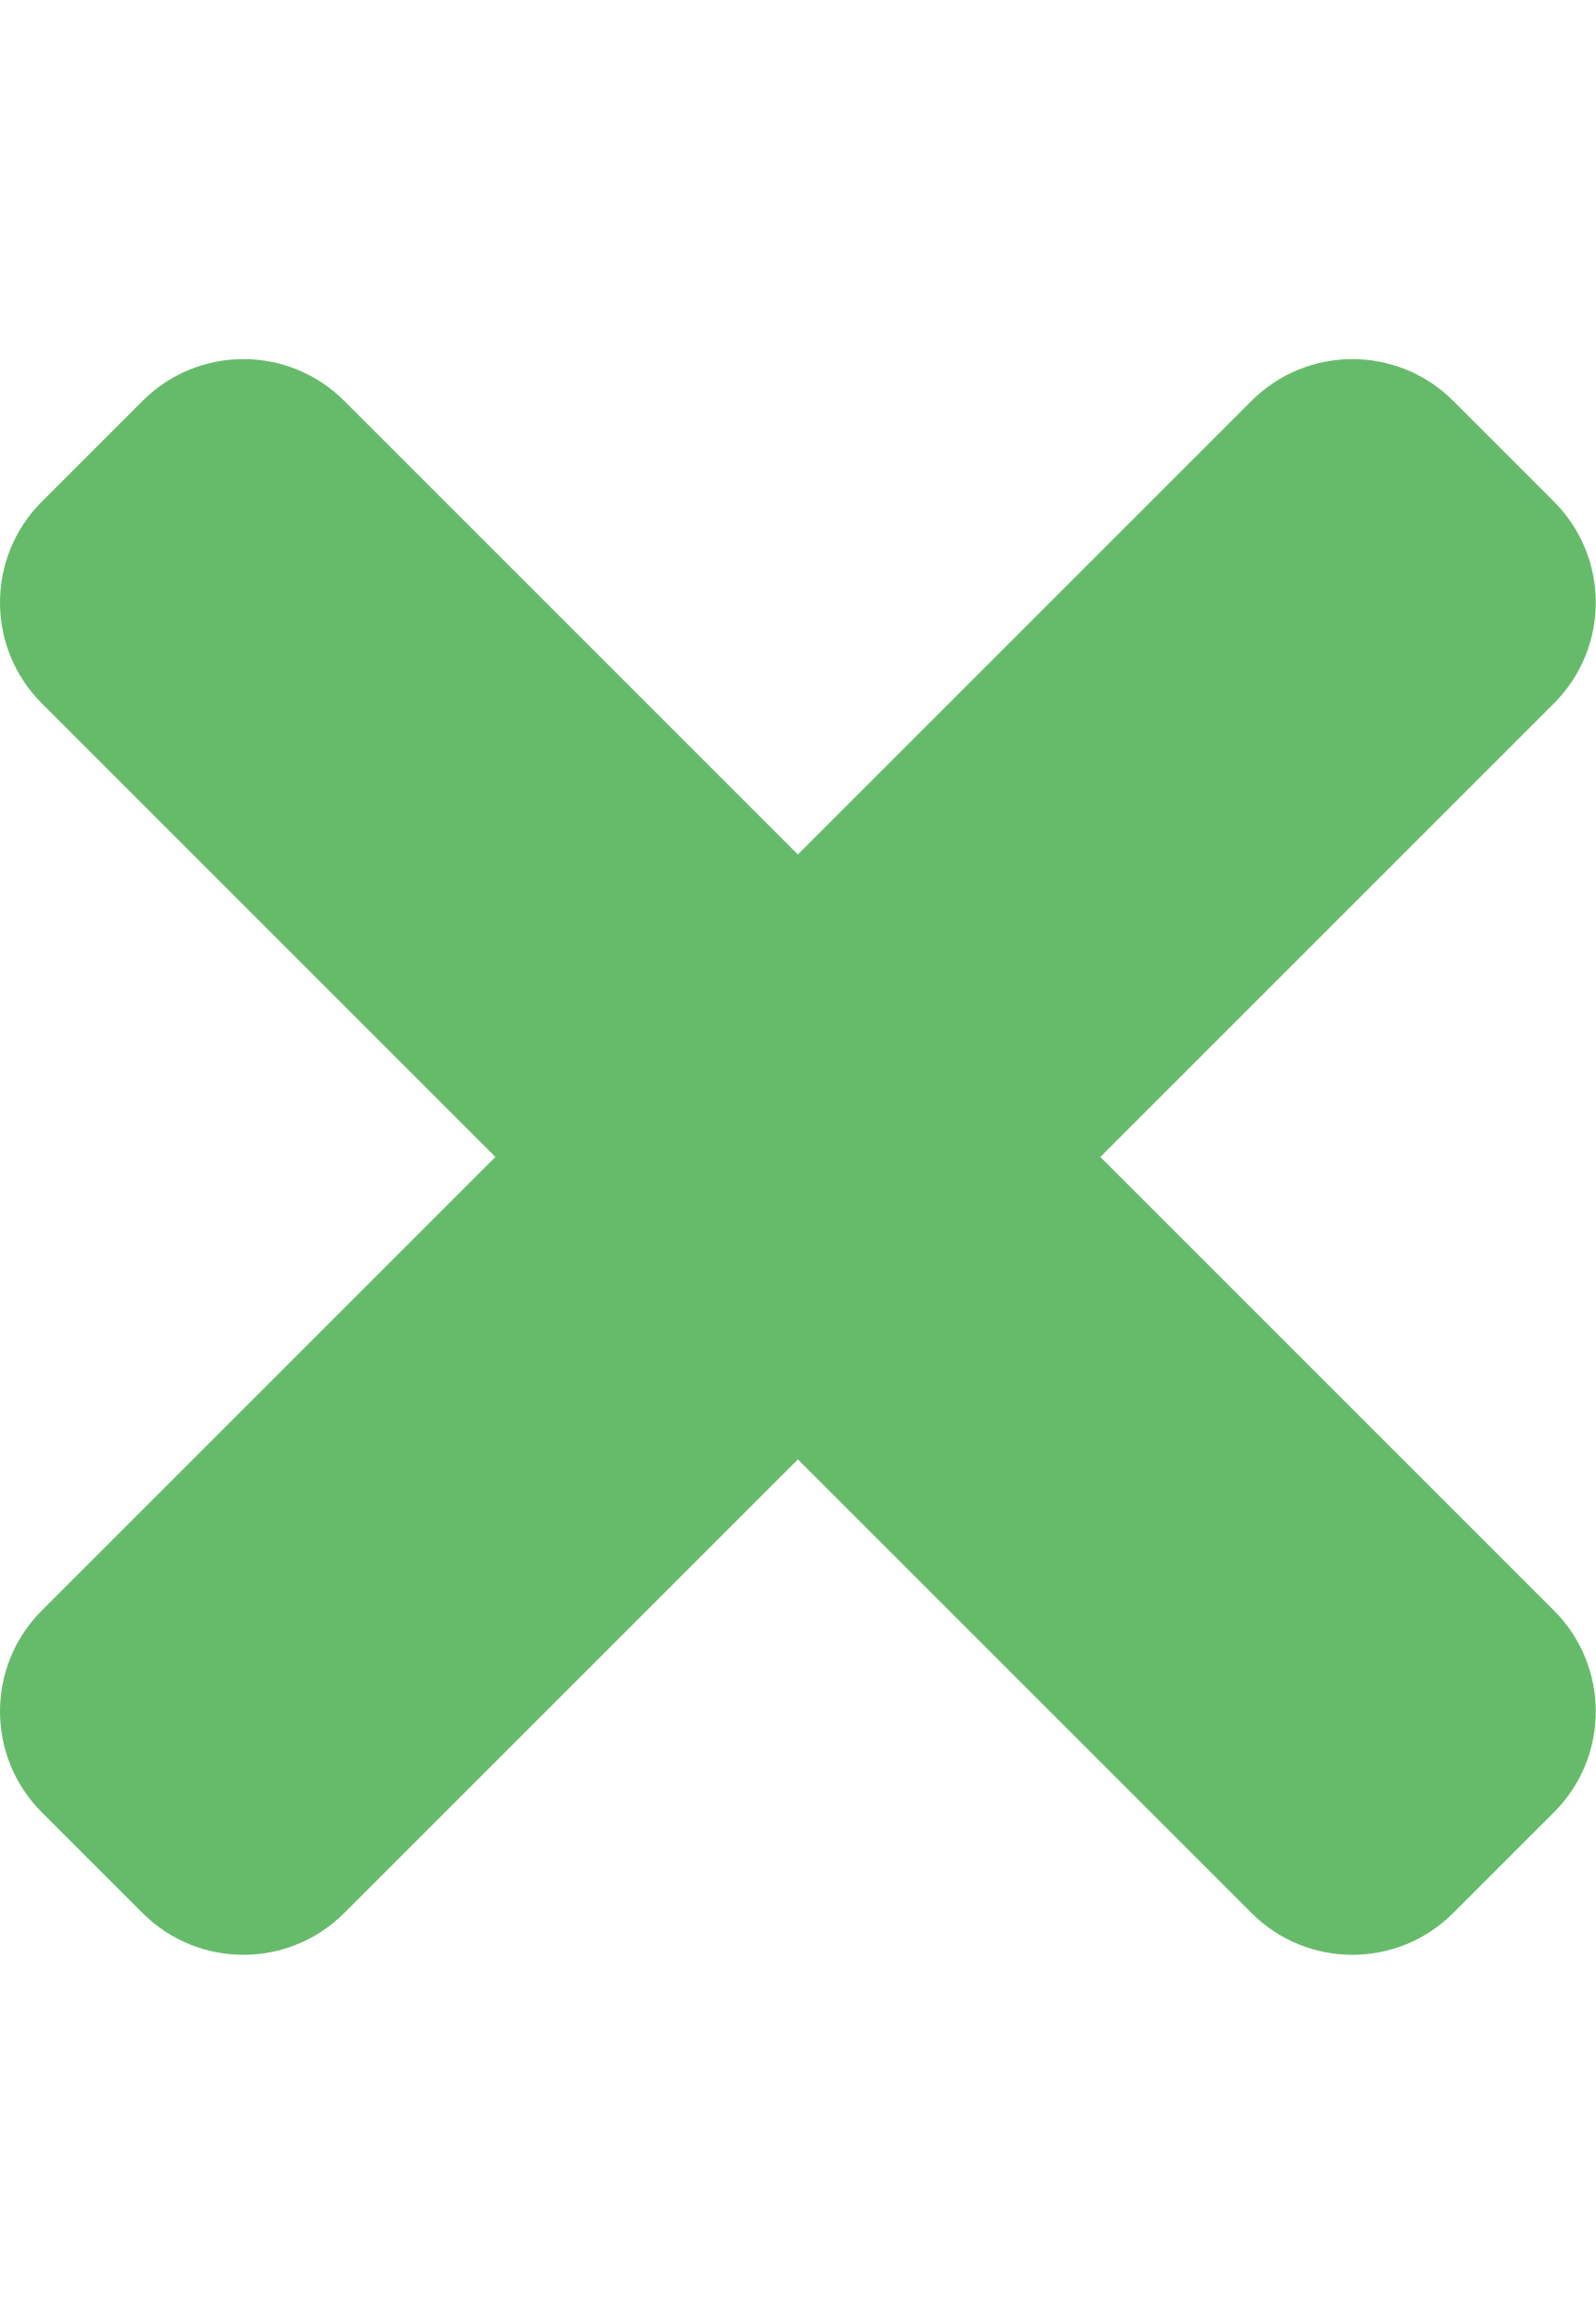
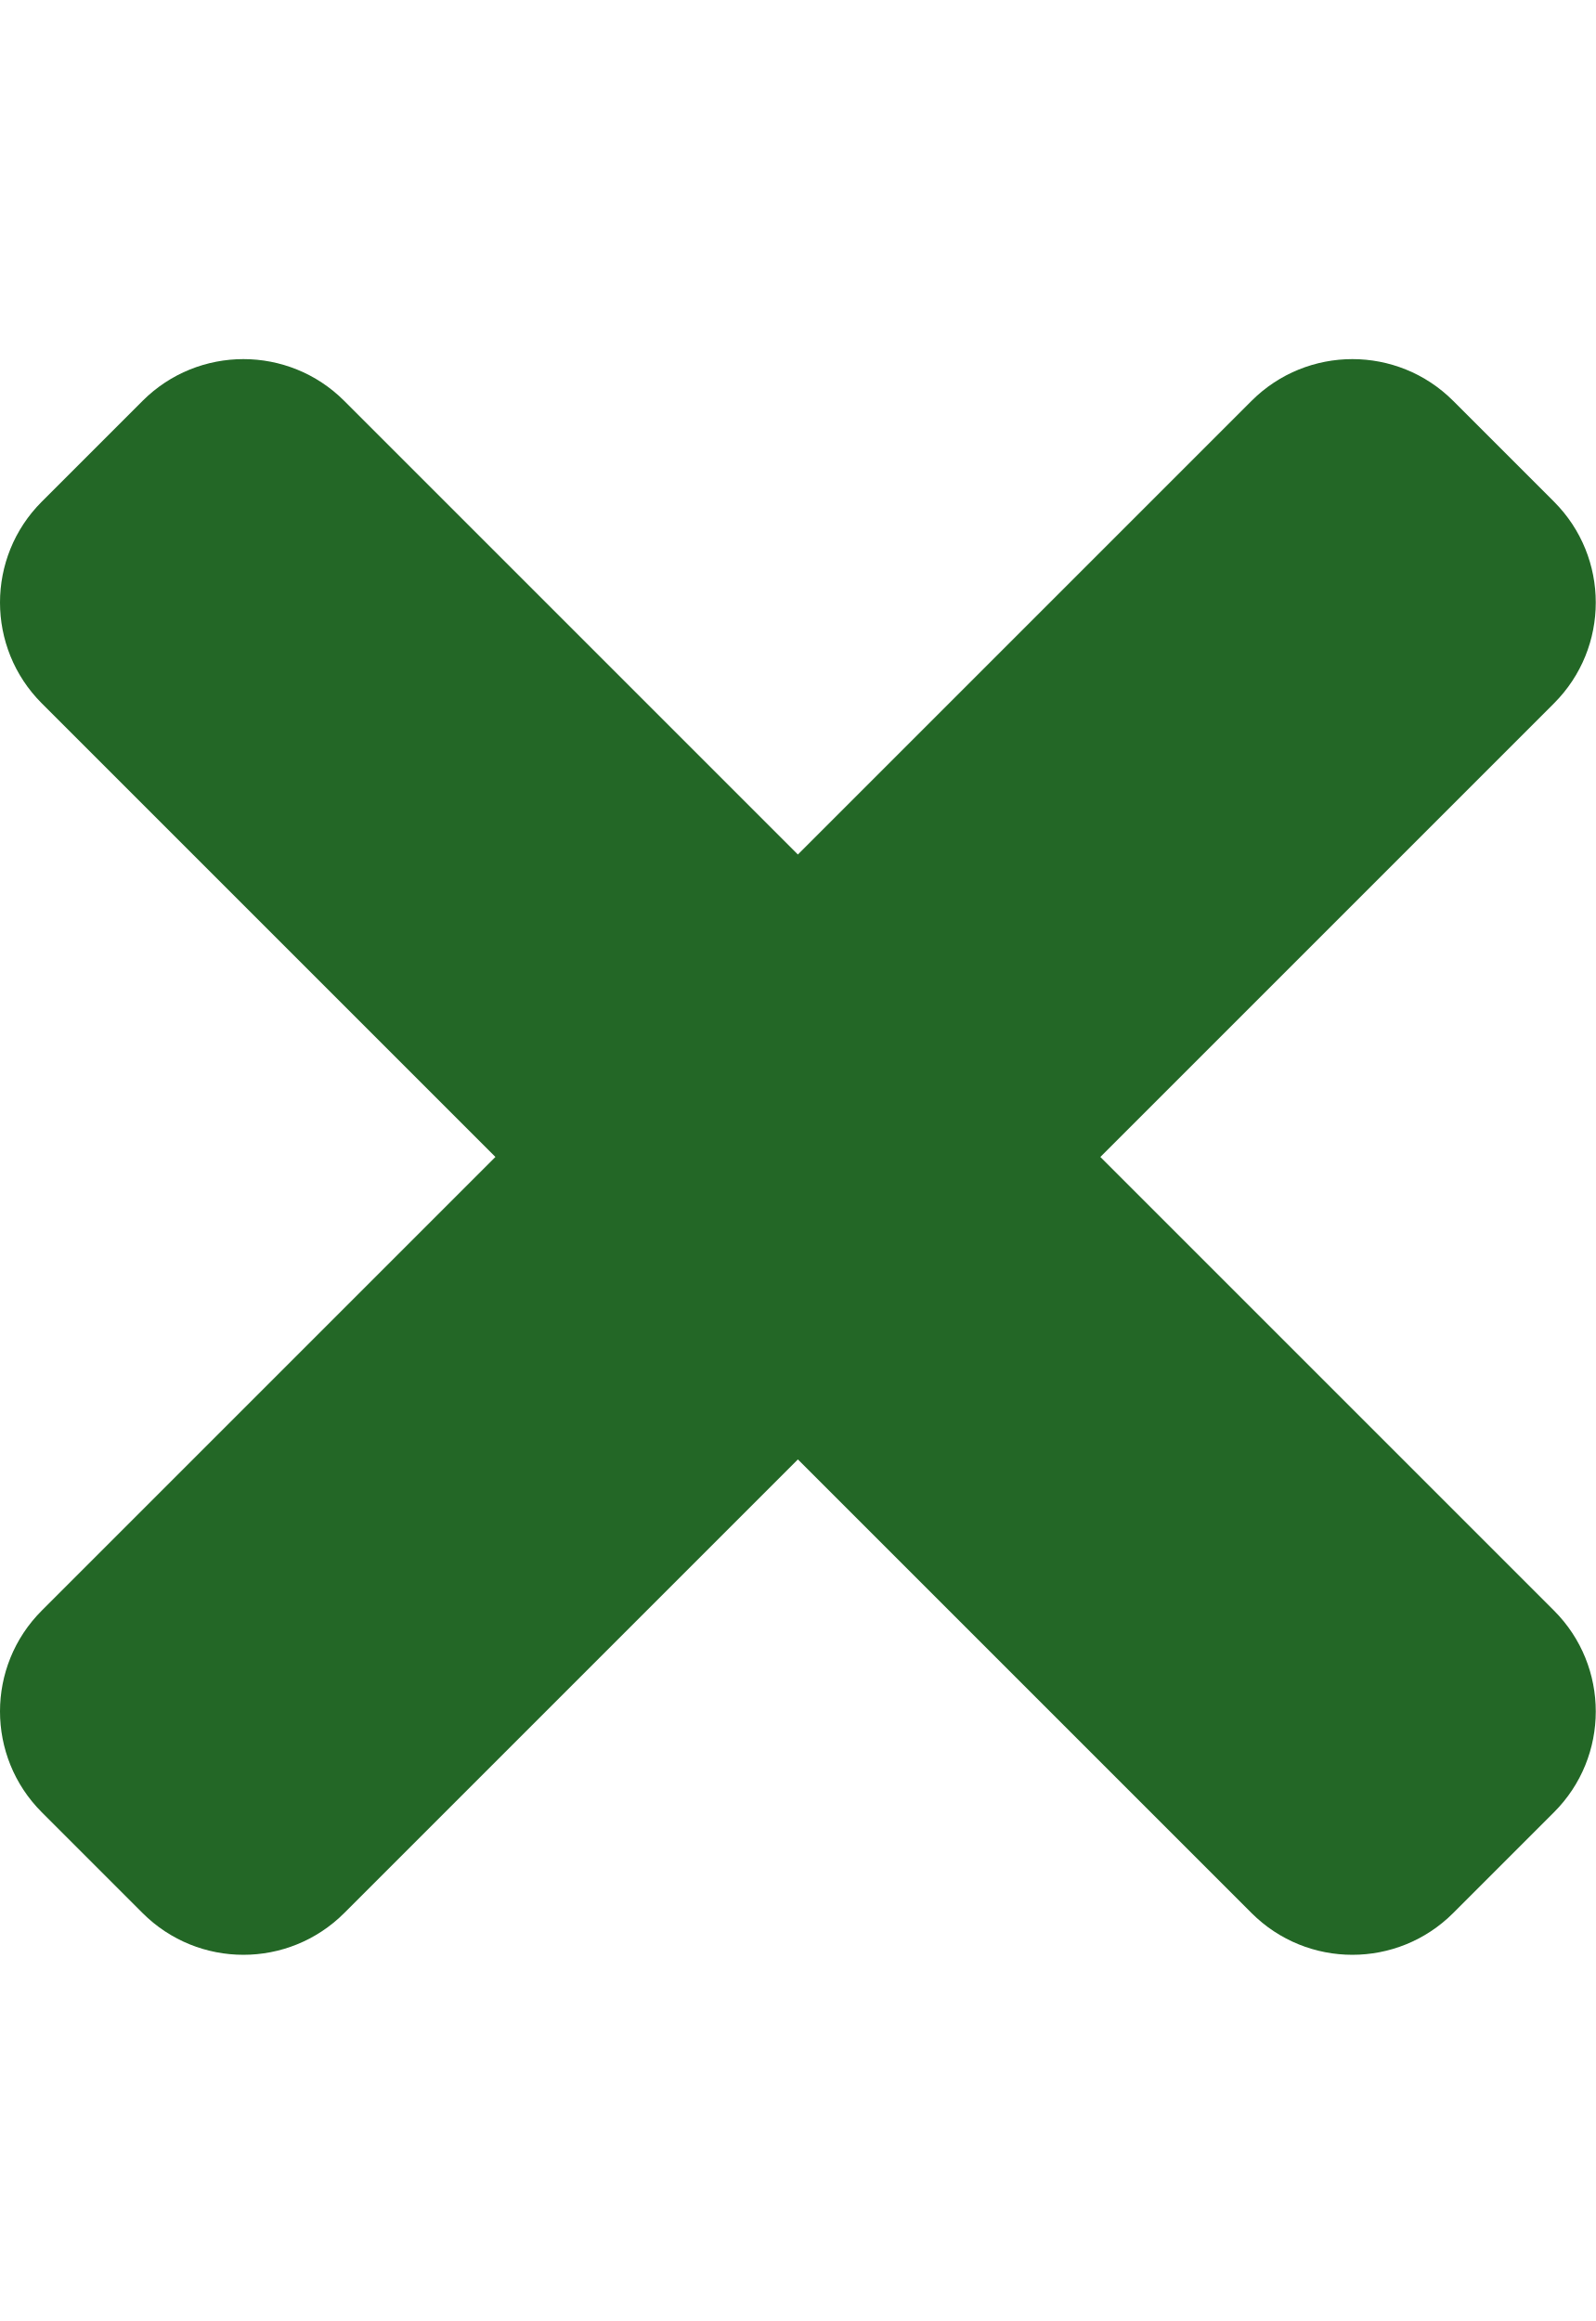
<svg xmlns="http://www.w3.org/2000/svg" aria-hidden="true" focusable="false" data-prefix="fas" data-icon="times" role="img" width="352" height="512">
  <rect id="backgroundrect" width="100%" height="100%" x="0" y="0" fill="none" stroke="none" />
  <g class="currentLayer" style="">
-     <path fill="#66bb6a" d="M242.72,255.219 l100.07,-100.07 c12.28,-12.28 12.28,-32.19 0,-44.48 l-22.24,-22.24 c-12.28,-12.28 -32.19,-12.28 -44.48,0 L176,188.499 L75.93,88.429 c-12.28,-12.28 -32.19,-12.28 -44.48,0 L9.21,110.669 c-12.28,12.28 -12.28,32.19 0,44.48 L109.28,255.219 L9.21,355.289 c-12.28,12.28 -12.28,32.19 0,44.48 l22.24,22.24 c12.28,12.28 32.2,12.28 44.48,0 L176,321.939 l100.07,100.07 c12.28,12.28 32.2,12.28 44.48,0 l22.24,-22.24 c12.28,-12.28 12.28,-32.19 0,-44.48 L242.72,255.219 z" id="svg_1" class="selected" fill-opacity="1" />
+     <path fill="#236726" d="M242.72,255.219 l100.07,-100.07 c12.28,-12.28 12.28,-32.19 0,-44.48 l-22.24,-22.24 c-12.28,-12.28 -32.19,-12.28 -44.48,0 L176,188.499 L75.93,88.429 c-12.28,-12.28 -32.19,-12.28 -44.48,0 L9.21,110.669 c-12.28,12.28 -12.28,32.19 0,44.48 L109.28,255.219 L9.21,355.289 c-12.28,12.28 -12.28,32.19 0,44.48 l22.24,22.24 c12.28,12.28 32.2,12.28 44.48,0 L176,321.939 l100.07,100.07 c12.28,12.28 32.2,12.28 44.48,0 l22.24,-22.24 c12.28,-12.28 12.28,-32.19 0,-44.48 L242.72,255.219 z" id="svg_1" class="selected" fill-opacity="1" />
  </g>
</svg>
